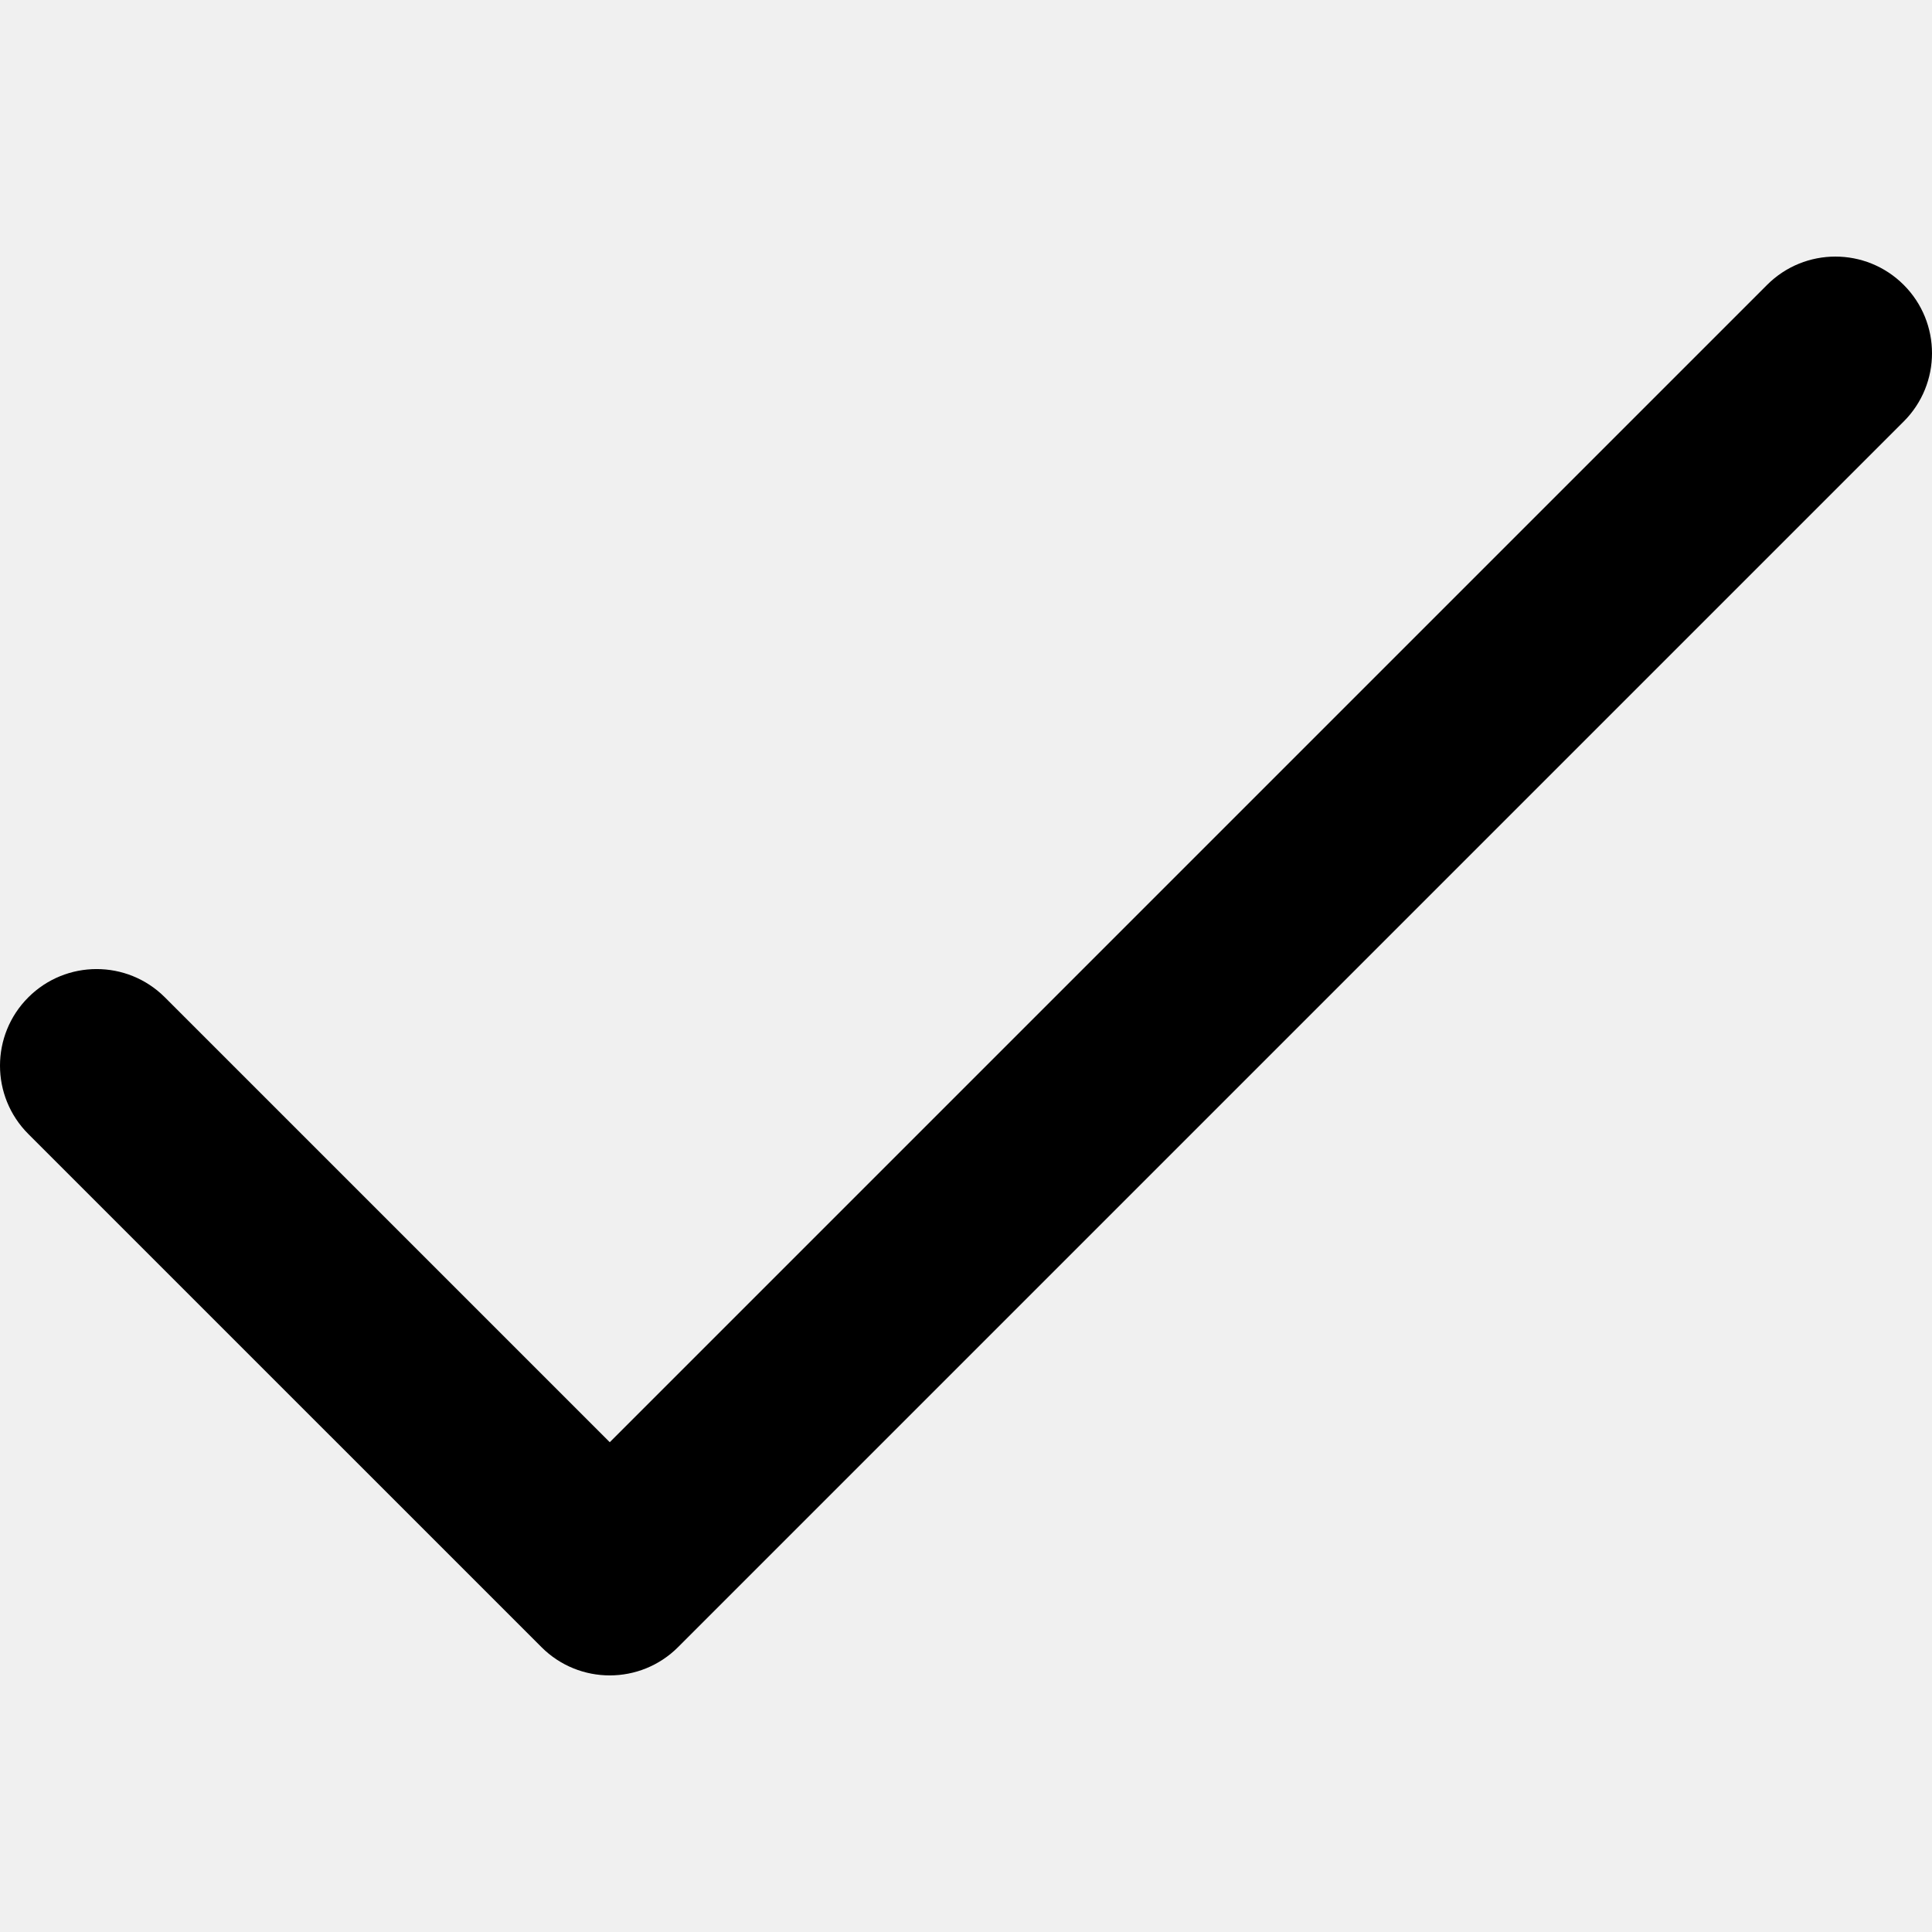
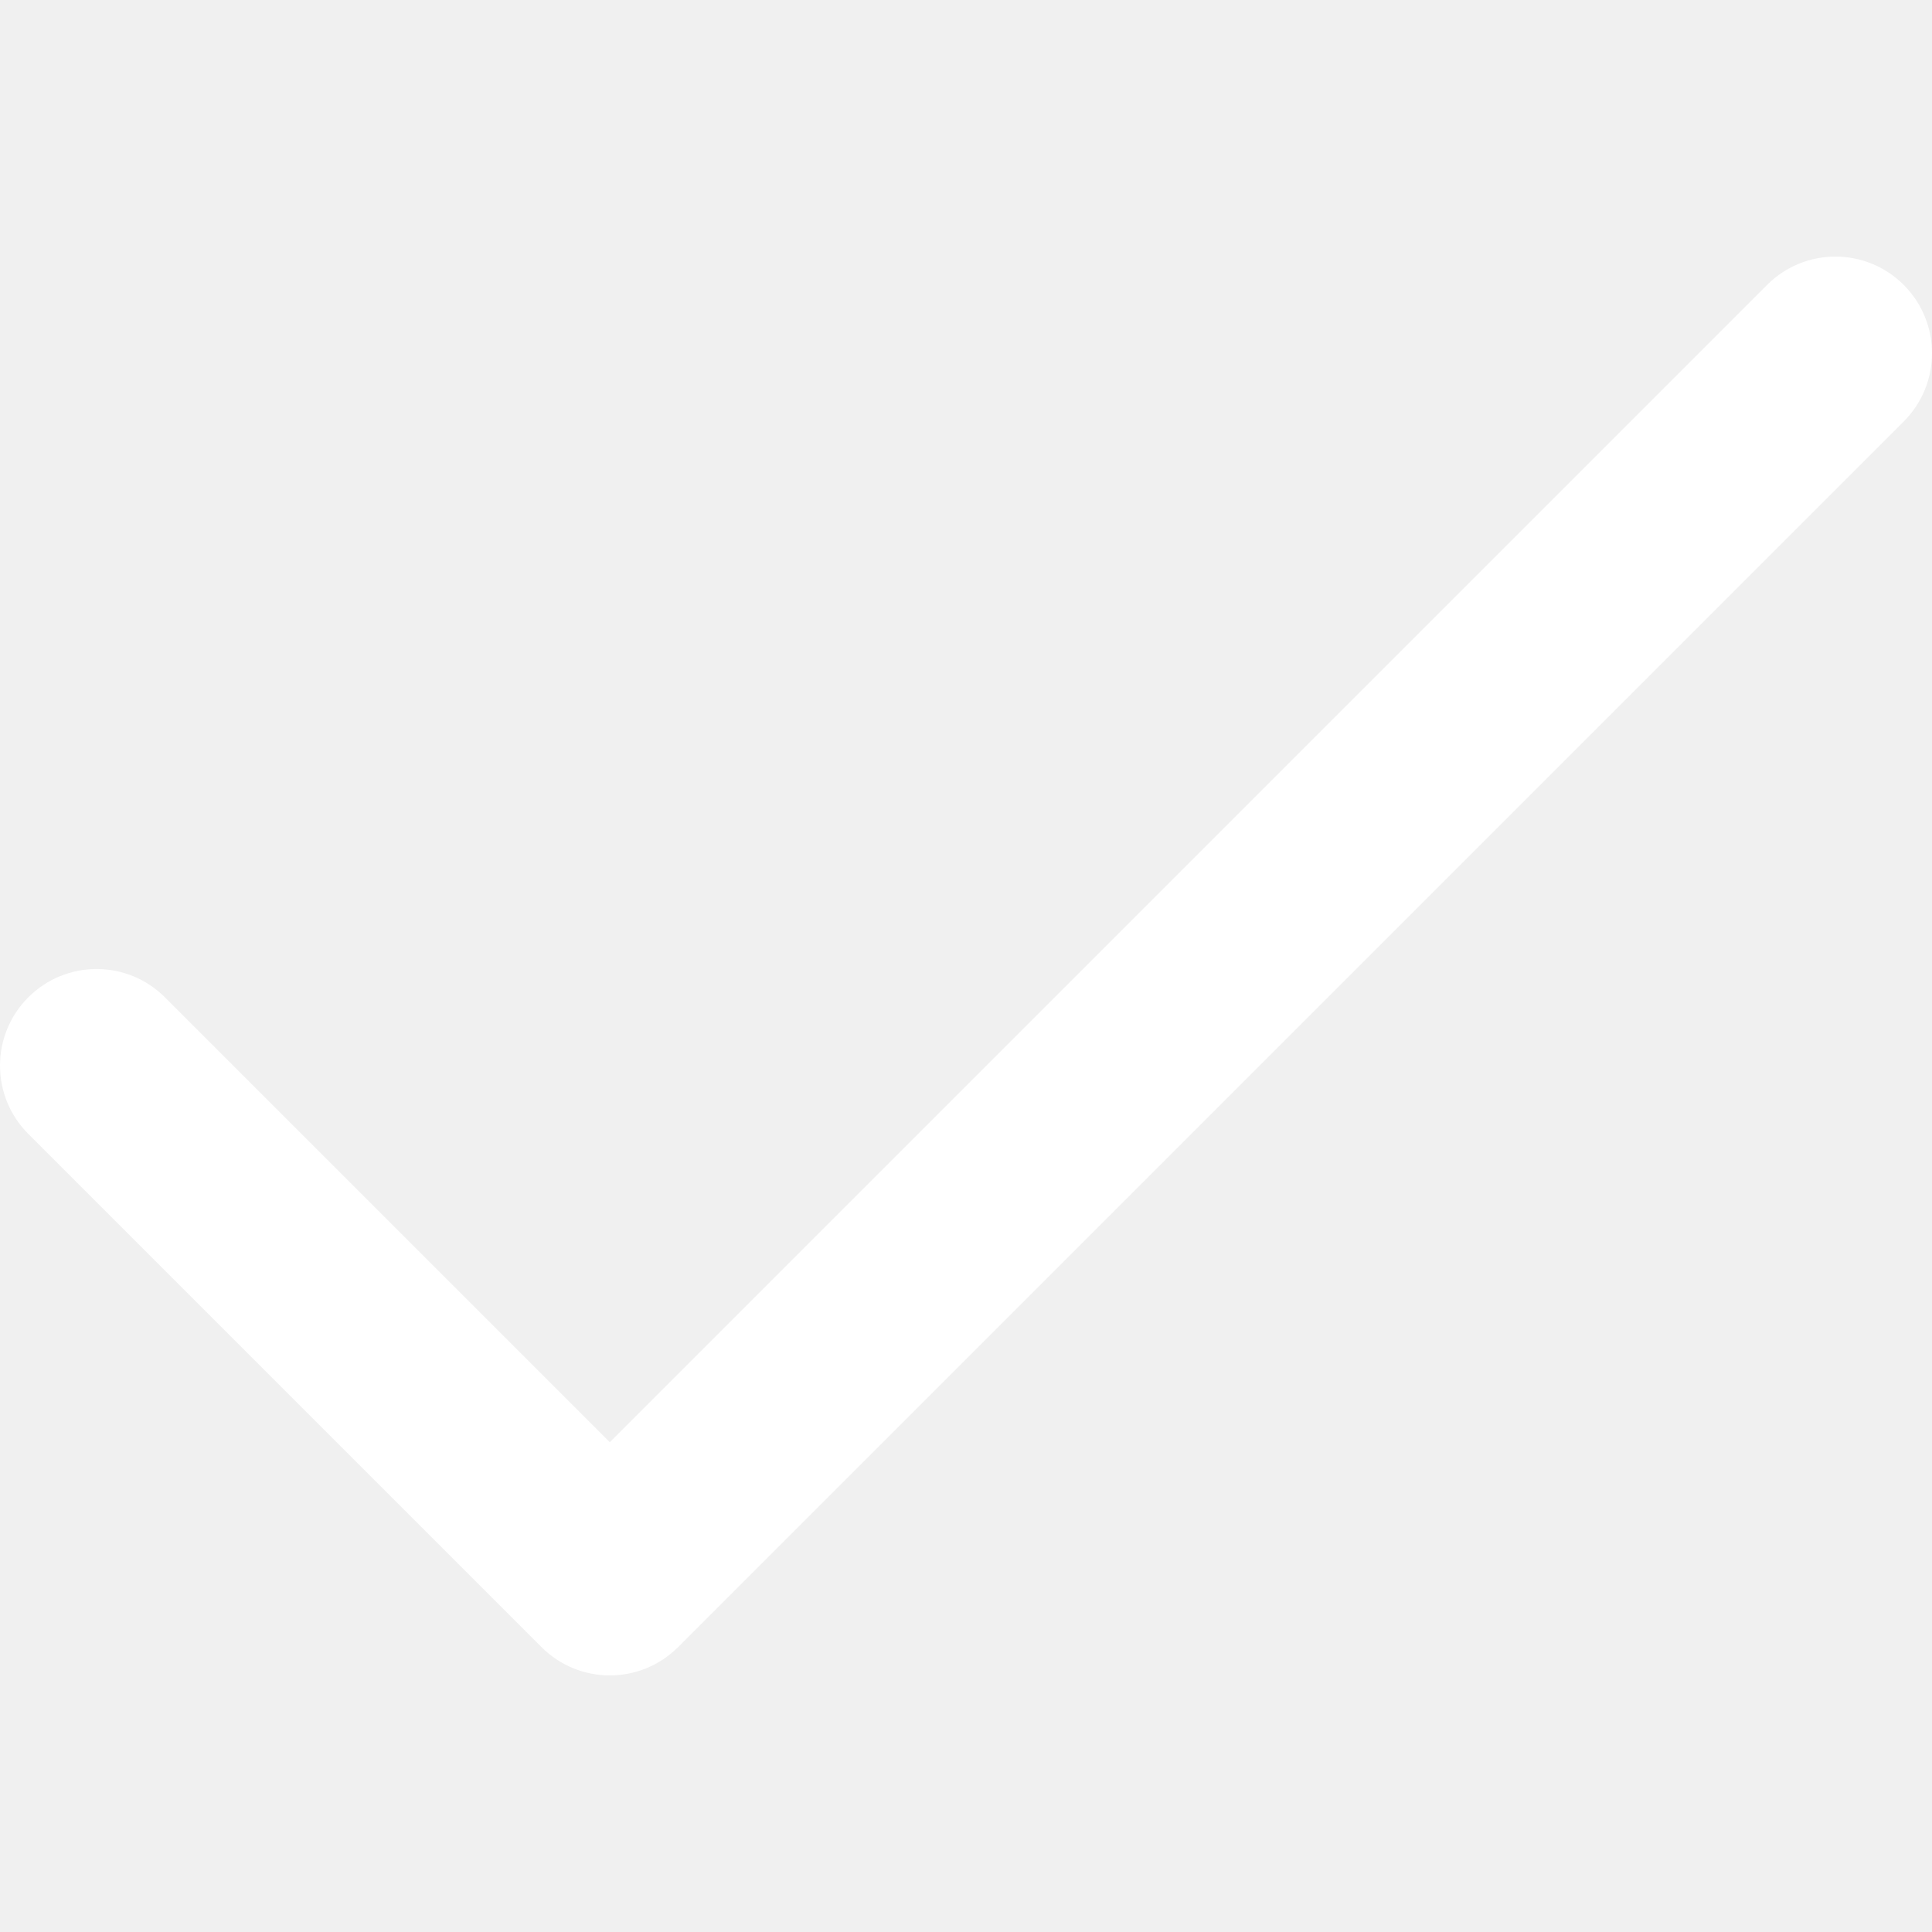
<svg xmlns="http://www.w3.org/2000/svg" version="1.1" id="Layer_1" x="0px" y="0px" viewBox="0 0 512 512" style="enable-background:new 0 0 512 512;" xml:space="preserve">
+   <style type="text/css">
+ 	.st0{fill:#FFFFFF;}
+ </style>
  <g>
    <g>
-       <path d="M504.502,75.496c-9.997-9.998-26.205-9.998-36.204,0L161.594,382.203L43.702,264.311c-9.997-9.998-26.205-9.997-36.204,0    c-9.998,9.997-9.998,26.205,0,36.203l135.994,135.992c9.994,9.997,26.214,9.99,36.204,0L504.502,111.7    C514.5,101.703,514.499,85.494,504.502,75.496z" />
+       <path class="st0" d="M504.5,75.5c-10-10-26.2-10-36.2,0L161.6,382.2L43.7,264.3c-10-10-26.2-10-36.2,0c-10,10-10,26.2,0,36.2    l136,136c10,10,26.2,10,36.2,0l324.8-324.8C514.5,101.7,514.5,85.5,504.5,75.5z" />
    </g>
  </g>
-   <g>
- </g>
-   <g>
- </g>
-   <g>
- </g>
-   <g>
- </g>
-   <g>
- </g>
-   <g>
- </g>
-   <g>
- </g>
-   <g>
- </g>
-   <g>
- </g>
-   <g>
- </g>
-   <g>
- </g>
-   <g>
- </g>
-   <g>
- </g>
-   <g>
- </g>
-   <g>
- </g>
</svg>
